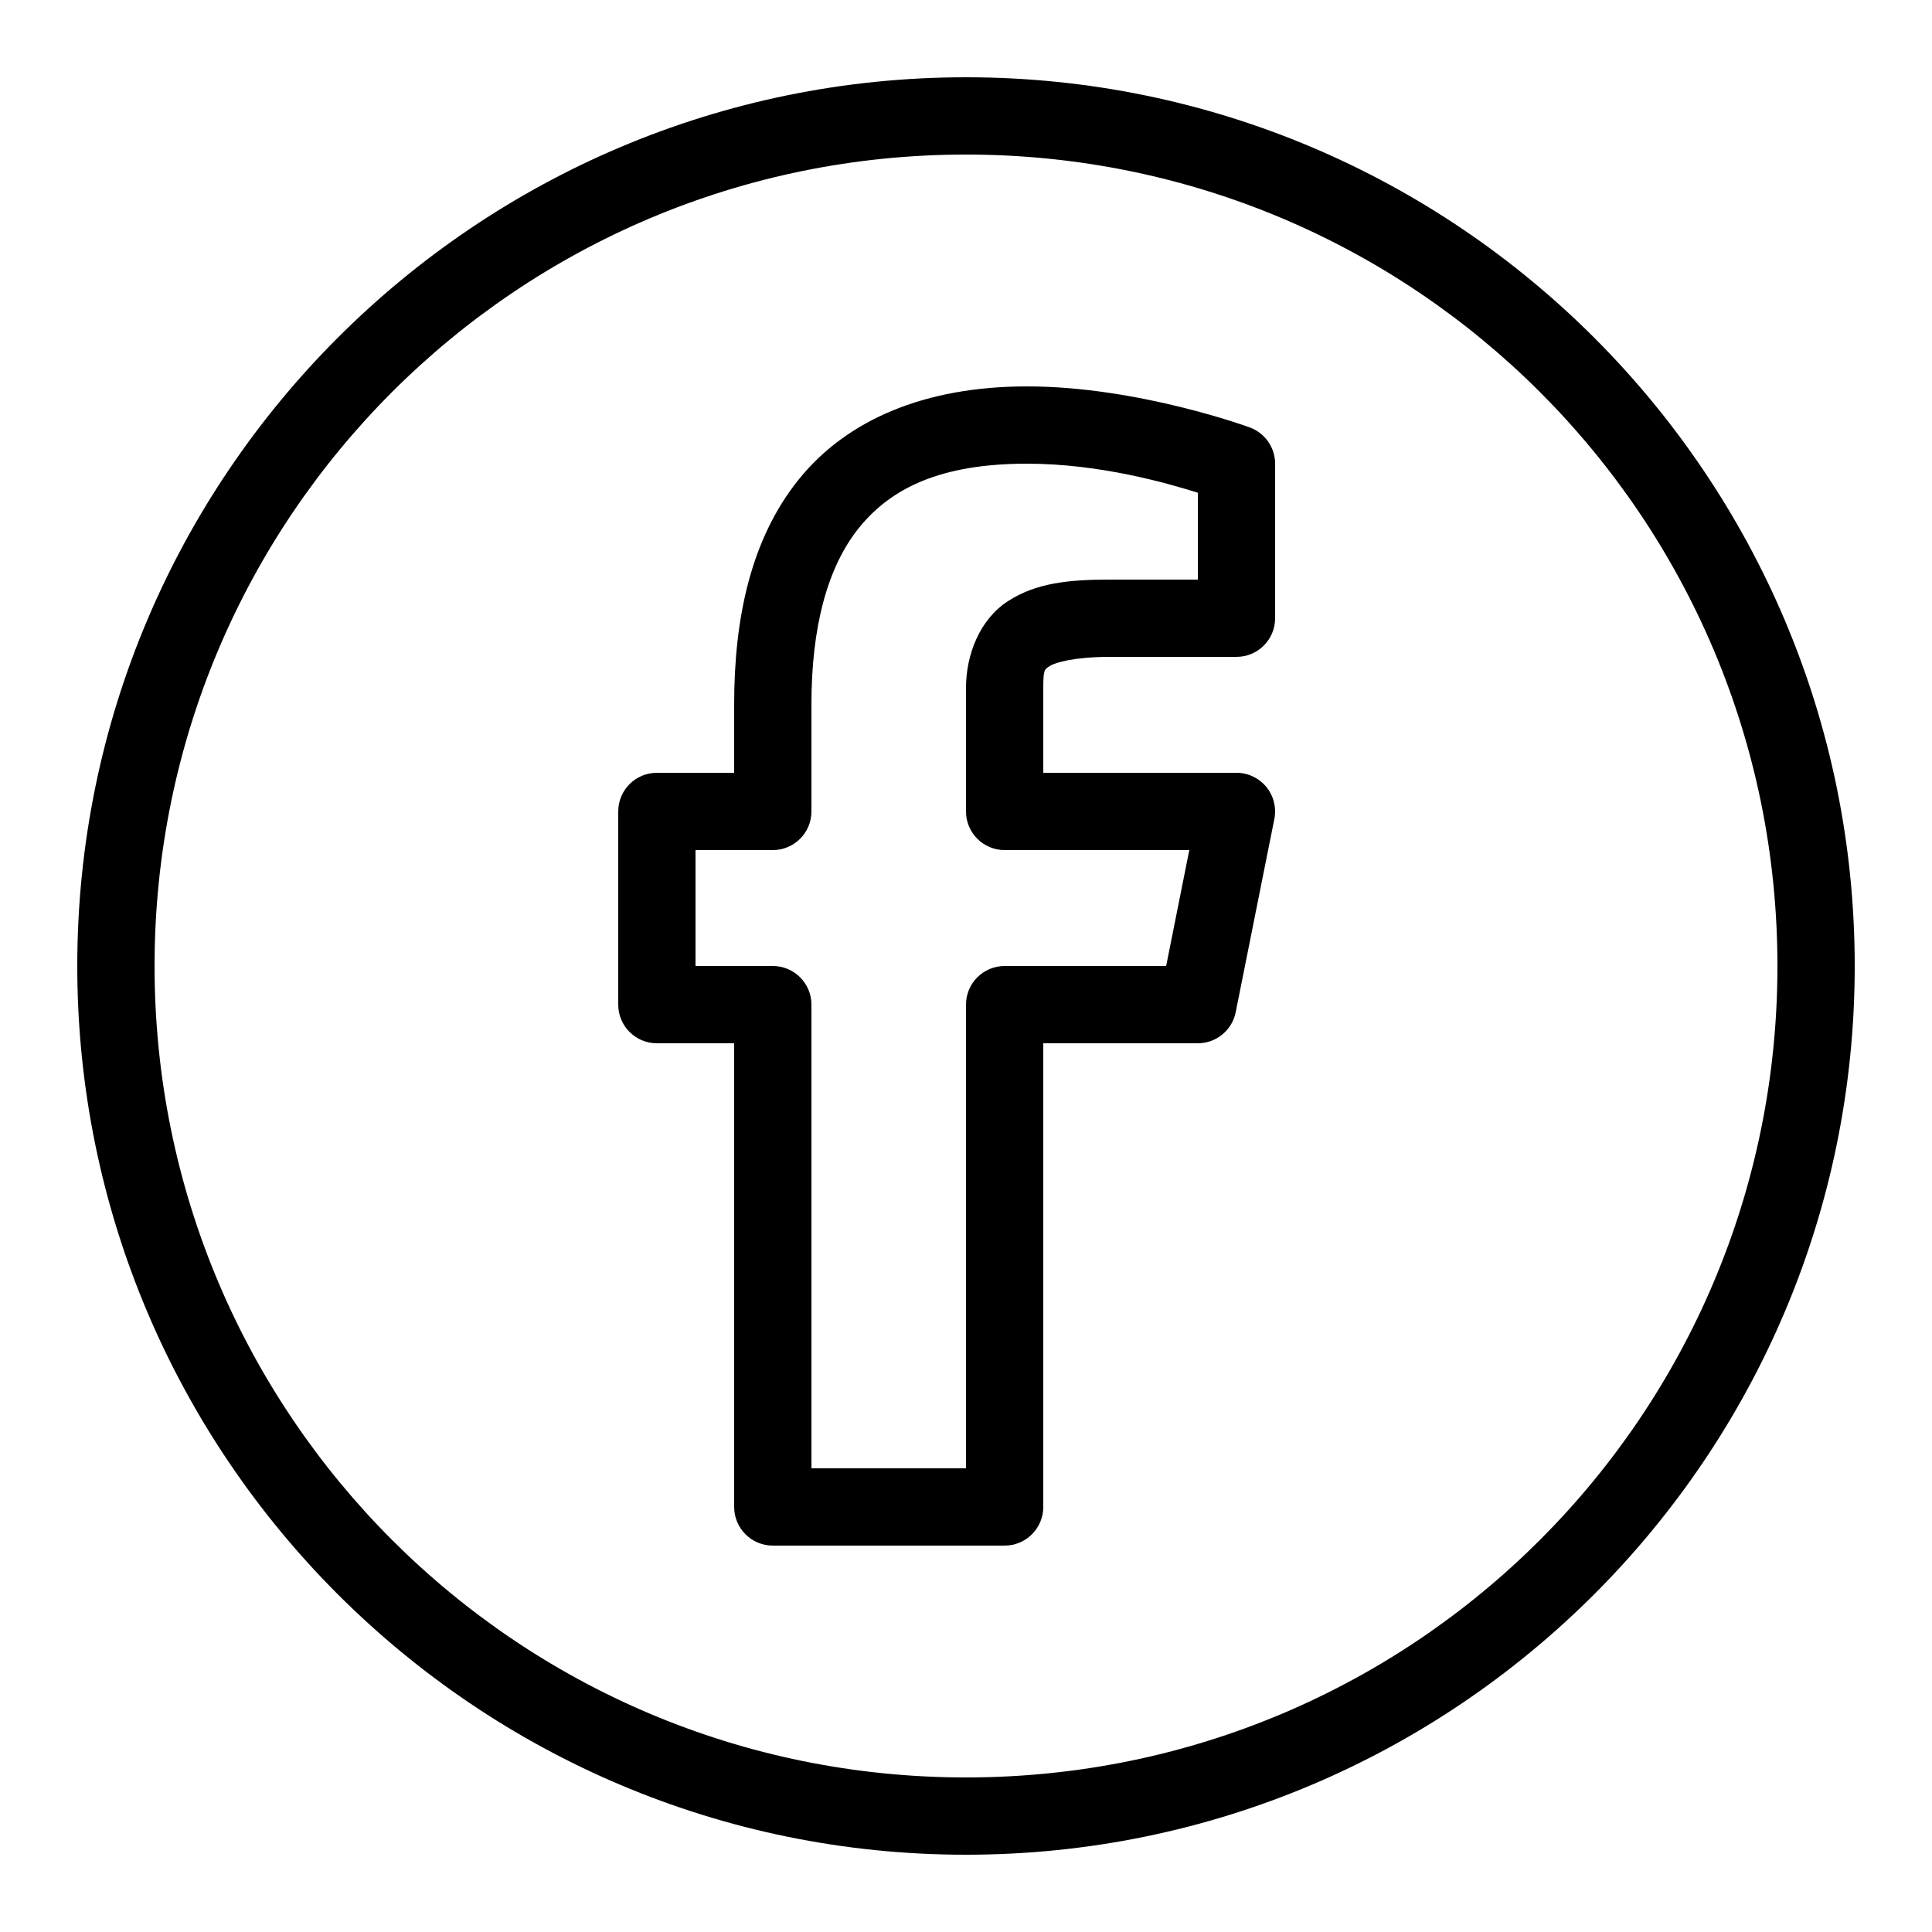
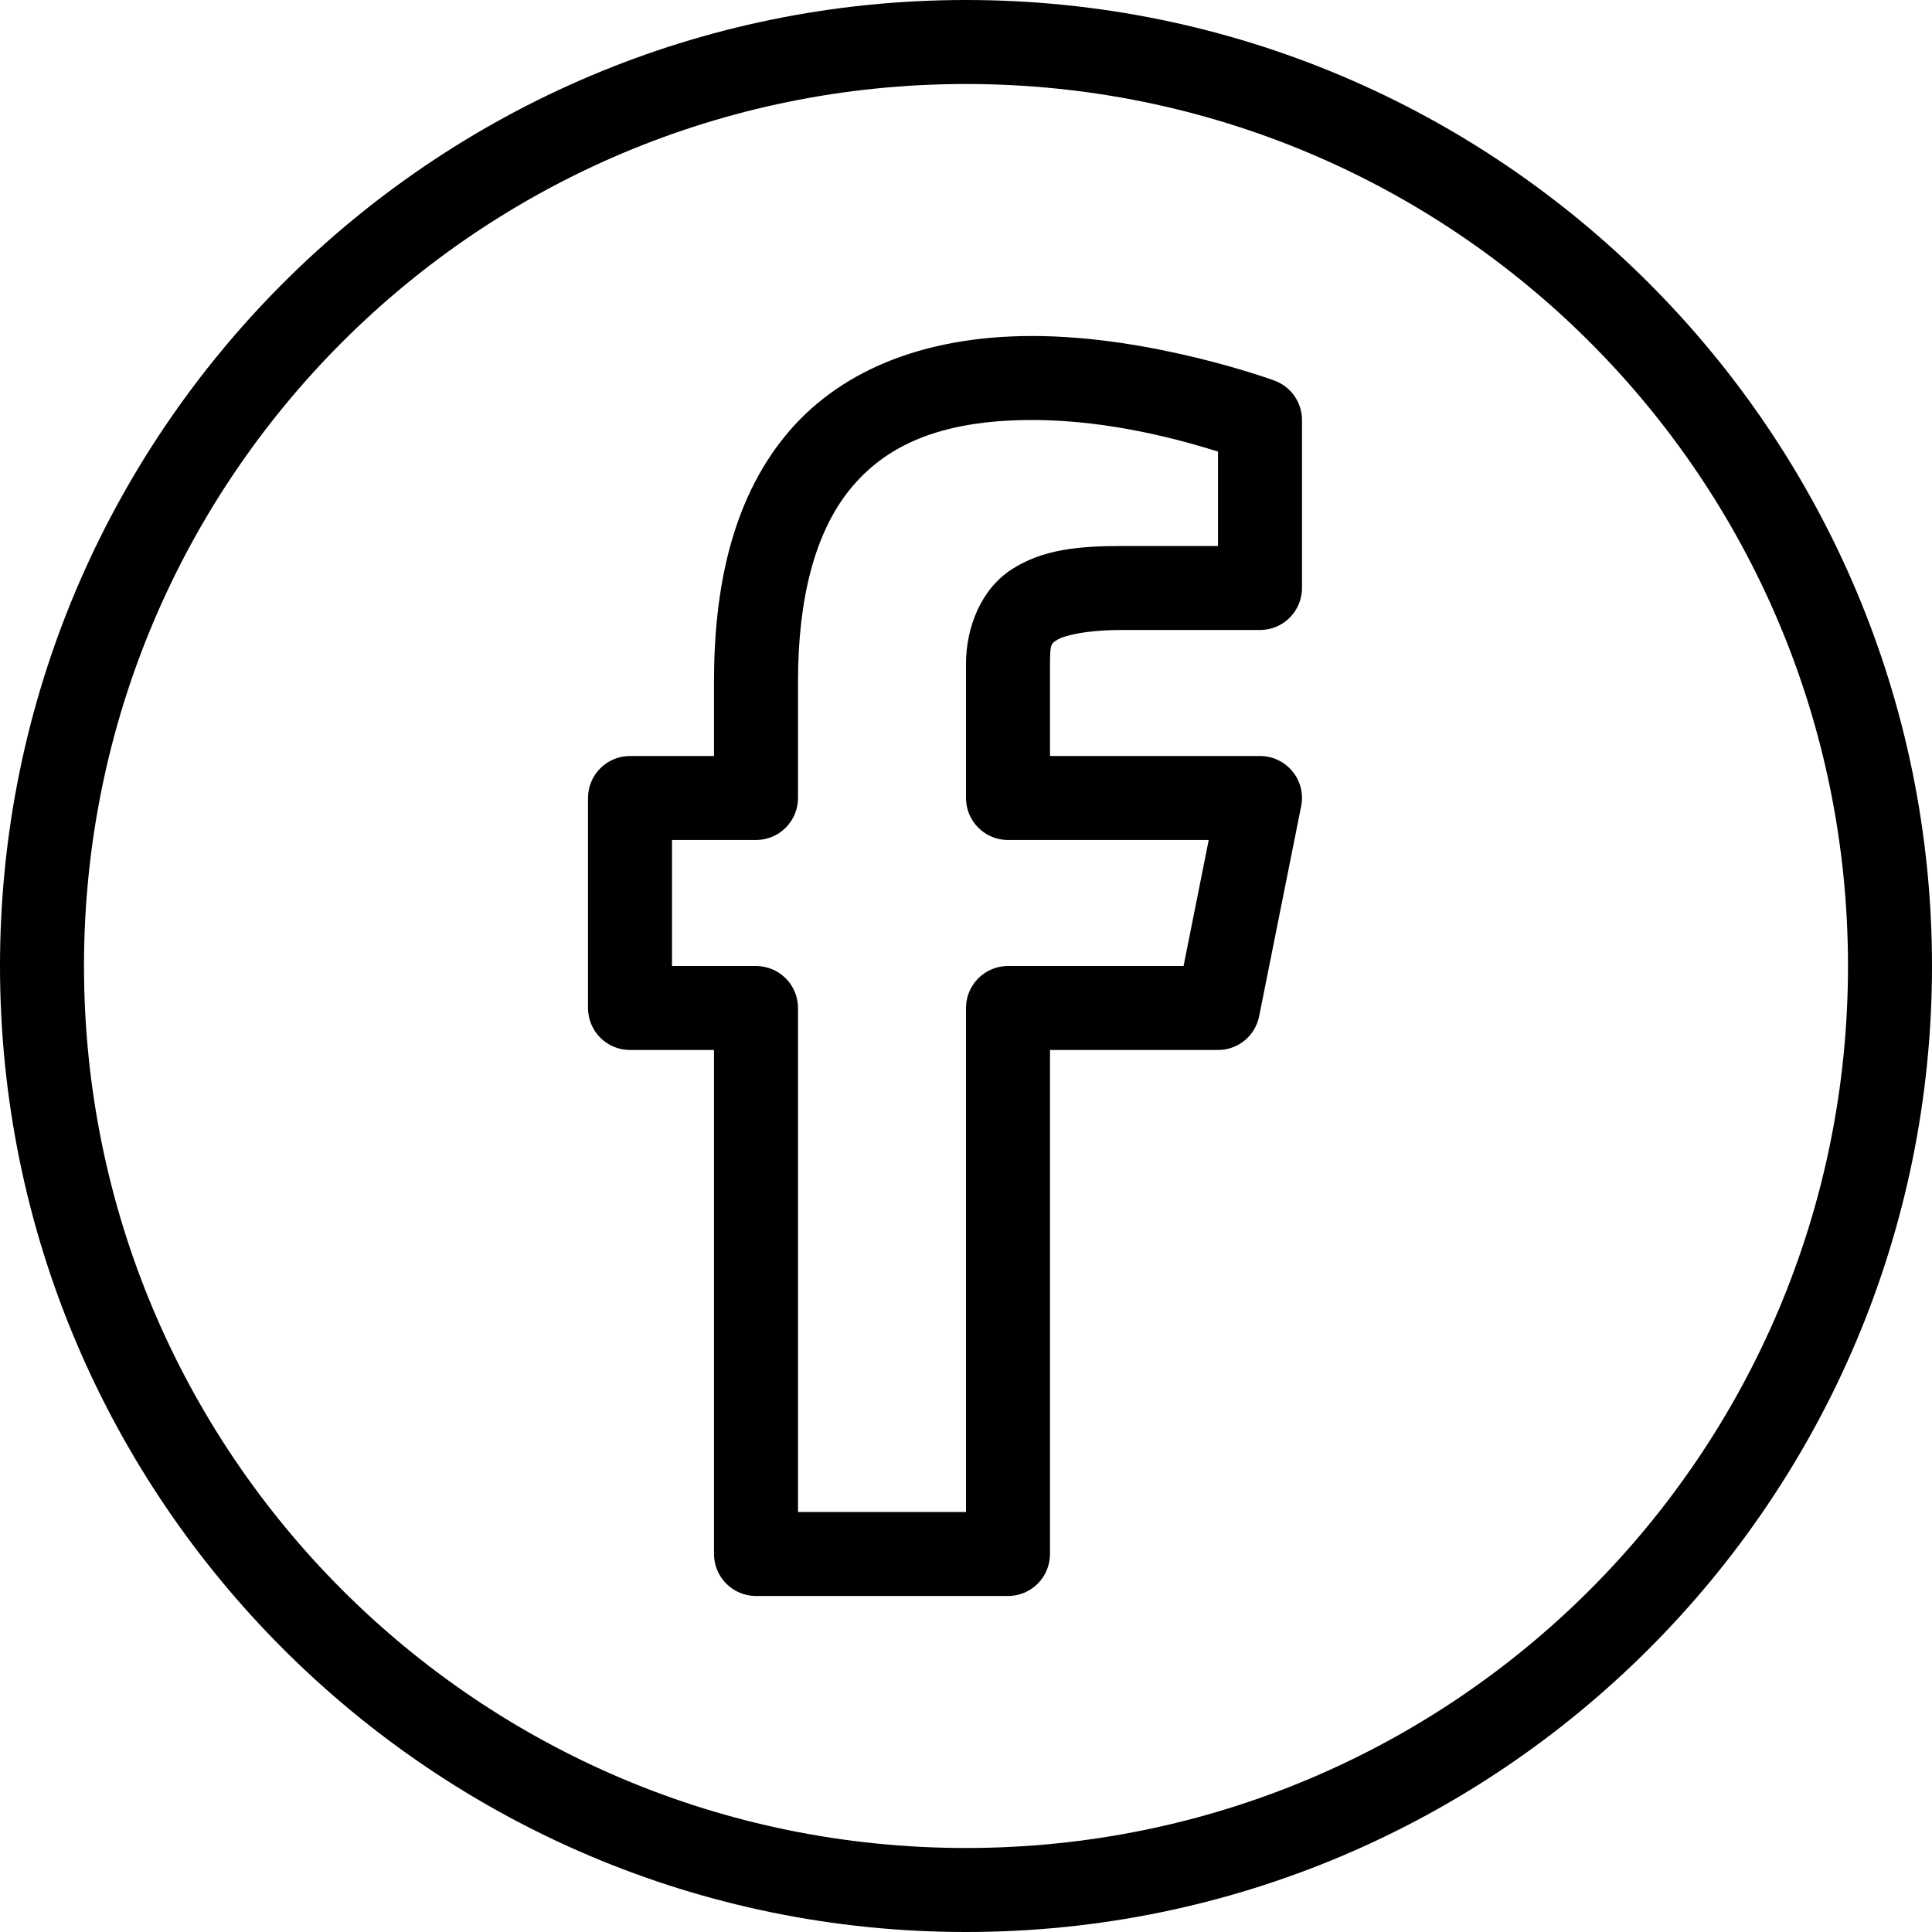
- <svg xmlns="http://www.w3.org/2000/svg" fill="#000000" viewBox="0 0 50 50" width="50px" height="50px">
-   <path d="M 25 2 C 12.309 2 2 12.309 2 25 C 2 37.691 12.309 48 25 48 C 37.691 48 48 37.691 48 25 C 48 12.309 37.691 2 25 2 z M 25 4 C 36.61 4 46 13.39 46 25 C 46 36.61 36.61 46 25 46 C 13.39 46 4 36.61 4 25 C 4 13.39 13.39 4 25 4 z M 26.58 10 C 23.928 10 21.917 10.867 20.678 12.4 C 19.438 13.934 19 15.981 19 18.227 L 19 20 L 17 20 A 1 1 0 0 0 16 21 L 16 26 A 1 1 0 0 0 17 27 L 19 27 L 19 39 A 1 1 0 0 0 20 40 L 26 40 A 1 1 0 0 0 27 39 L 27 27 L 31 27 A 1 1 0 0 0 31.98 26.195 L 32.98 21.195 A 1 1 0 0 0 32 20 L 27 20 L 27 17.807 C 27 17.322 27.031 17.326 27.172 17.234 C 27.312 17.143 27.82 17 28.711 17 L 32 17 A 1 1 0 0 0 33 16 L 33 12 A 1 1 0 0 0 32.336 11.059 C 32.336 11.059 29.456 10 26.58 10 z M 26.58 12 C 28.472 12 30.228 12.51 31 12.752 L 31 15 L 28.711 15 C 27.664 15 26.814 15.085 26.084 15.559 C 25.354 16.033 25 16.941 25 17.807 L 25 21 A 1 1 0 0 0 26 22 L 30.779 22 L 30.18 25 L 26 25 A 1 1 0 0 0 25 26 L 25 38 L 21 38 L 21 26 A 1 1 0 0 0 20 25 L 18 25 L 18 22 L 20 22 A 1 1 0 0 0 21 21 L 21 18.227 C 21 16.247 21.405 14.682 22.232 13.658 C 23.06 12.635 24.337 12 26.58 12 z" />
+ <svg xmlns="http://www.w3.org/2000/svg" width="46" height="46" viewBox="0 0 46 46" fill="none">
+   <path d="M23 0C10.309 0 0 10.309 0 23C0 35.691 10.309 46 23 46C35.691 46 46 35.691 46 23C46 10.309 35.691 0 23 0ZM23 2C34.61 2 44 11.39 44 23C44 34.61 34.61 44 23 44C11.39 44 2 34.61 2 23C2 11.39 11.39 2 23 2ZM24.58 8C21.928 8 19.917 8.867 18.678 10.4C17.438 11.934 17 13.981 17 16.227V18H15C14.735 18 14.48 18.105 14.293 18.293C14.105 18.48 14 18.735 14 19V24C14 24.265 14.105 24.52 14.293 24.707C14.48 24.895 14.735 25 15 25H17V37C17 37.265 17.105 37.52 17.293 37.707C17.48 37.895 17.735 38 18 38H24C24.265 38 24.52 37.895 24.707 37.707C24.895 37.52 25 37.265 25 37V25H29C29.231 25 29.455 24.92 29.634 24.773C29.813 24.626 29.935 24.422 29.98 24.195L30.98 19.195C31.009 19.05 31.006 18.901 30.97 18.757C30.934 18.614 30.867 18.48 30.773 18.366C30.679 18.252 30.561 18.159 30.427 18.096C30.294 18.033 30.148 18 30 18H25V15.807C25 15.322 25.031 15.326 25.172 15.234C25.312 15.143 25.82 15 26.711 15H30C30.265 15 30.52 14.895 30.707 14.707C30.895 14.52 31 14.265 31 14V10C31 9.794 30.936 9.593 30.817 9.424C30.698 9.256 30.53 9.128 30.336 9.059C30.336 9.059 27.456 8 24.58 8ZM24.58 10C26.473 10 28.227 10.51 29 10.752V13H26.711C25.664 13 24.814 13.085 24.084 13.559C23.354 14.033 23 14.941 23 15.807V19C23 19.265 23.105 19.52 23.293 19.707C23.48 19.895 23.735 20 24 20H28.779L28.18 23H24C23.735 23 23.48 23.105 23.293 23.293C23.105 23.48 23 23.735 23 24V36H19V24C19 23.735 18.895 23.48 18.707 23.293C18.52 23.105 18.265 23 18 23H16V20H18C18.265 20 18.52 19.895 18.707 19.707C18.895 19.52 19 19.265 19 19V16.227C19 14.247 19.405 12.682 20.232 11.658C21.06 10.635 22.337 10 24.58 10Z" fill="black" />
</svg>
